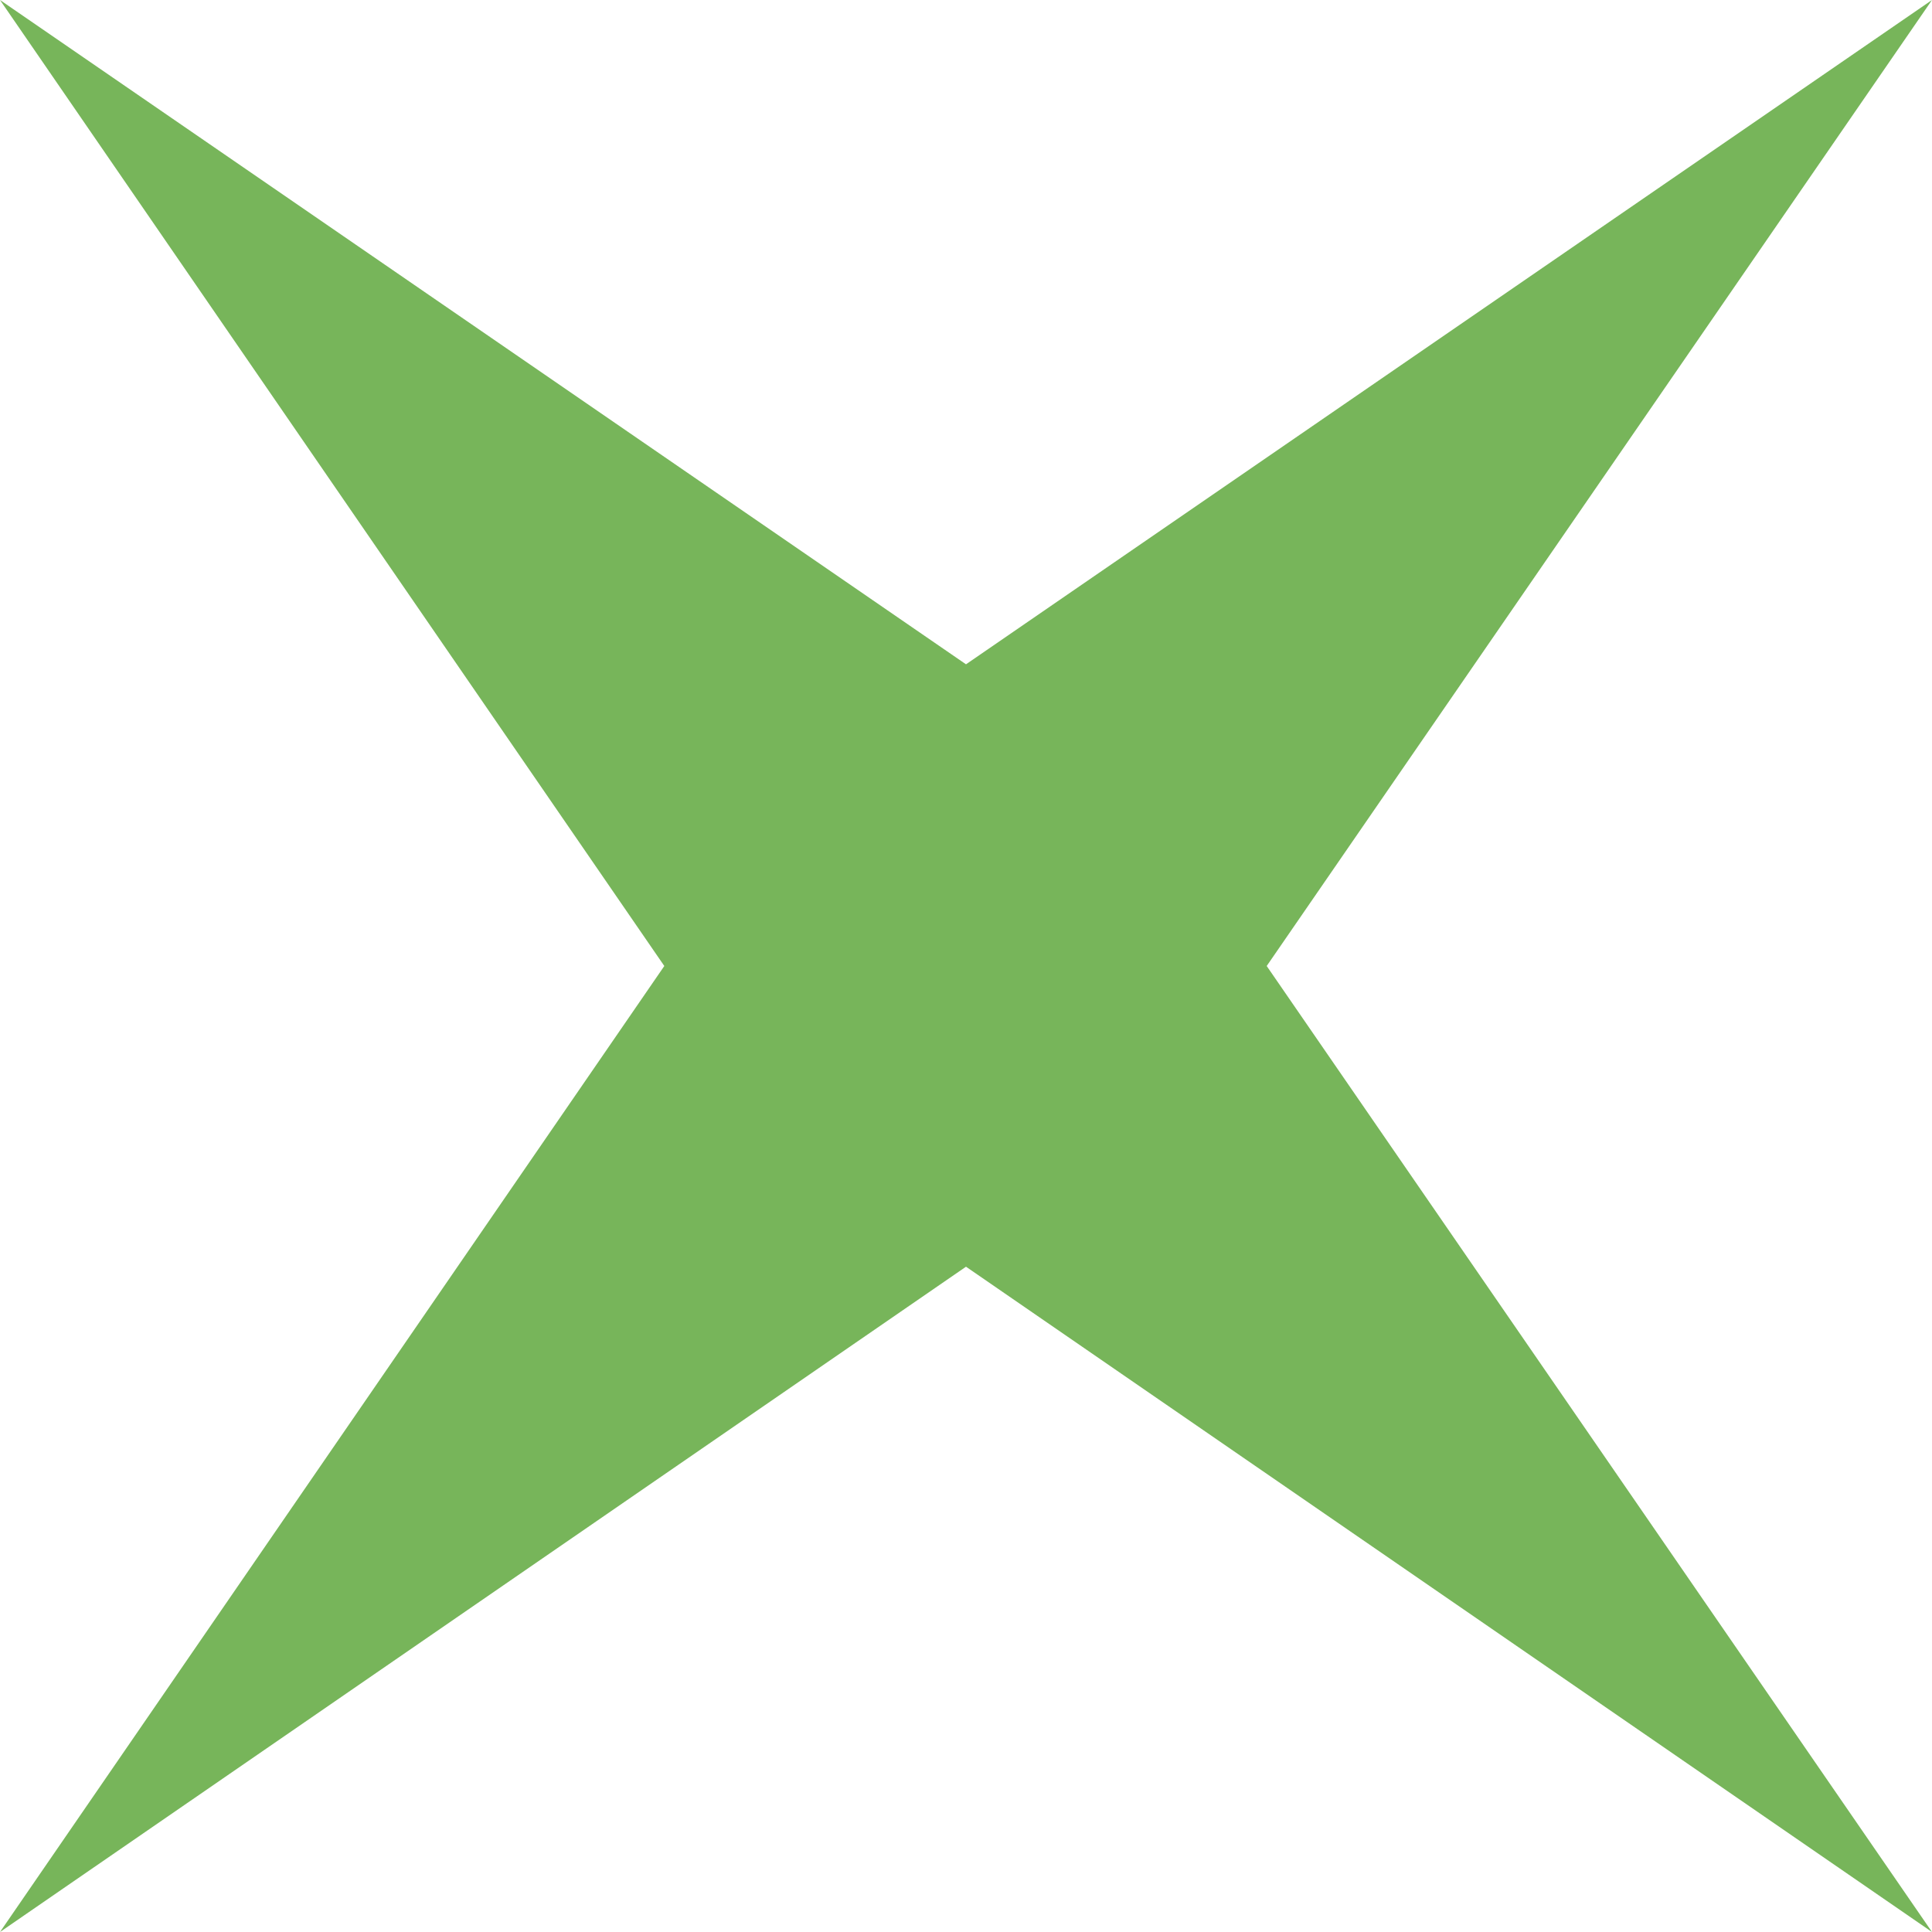
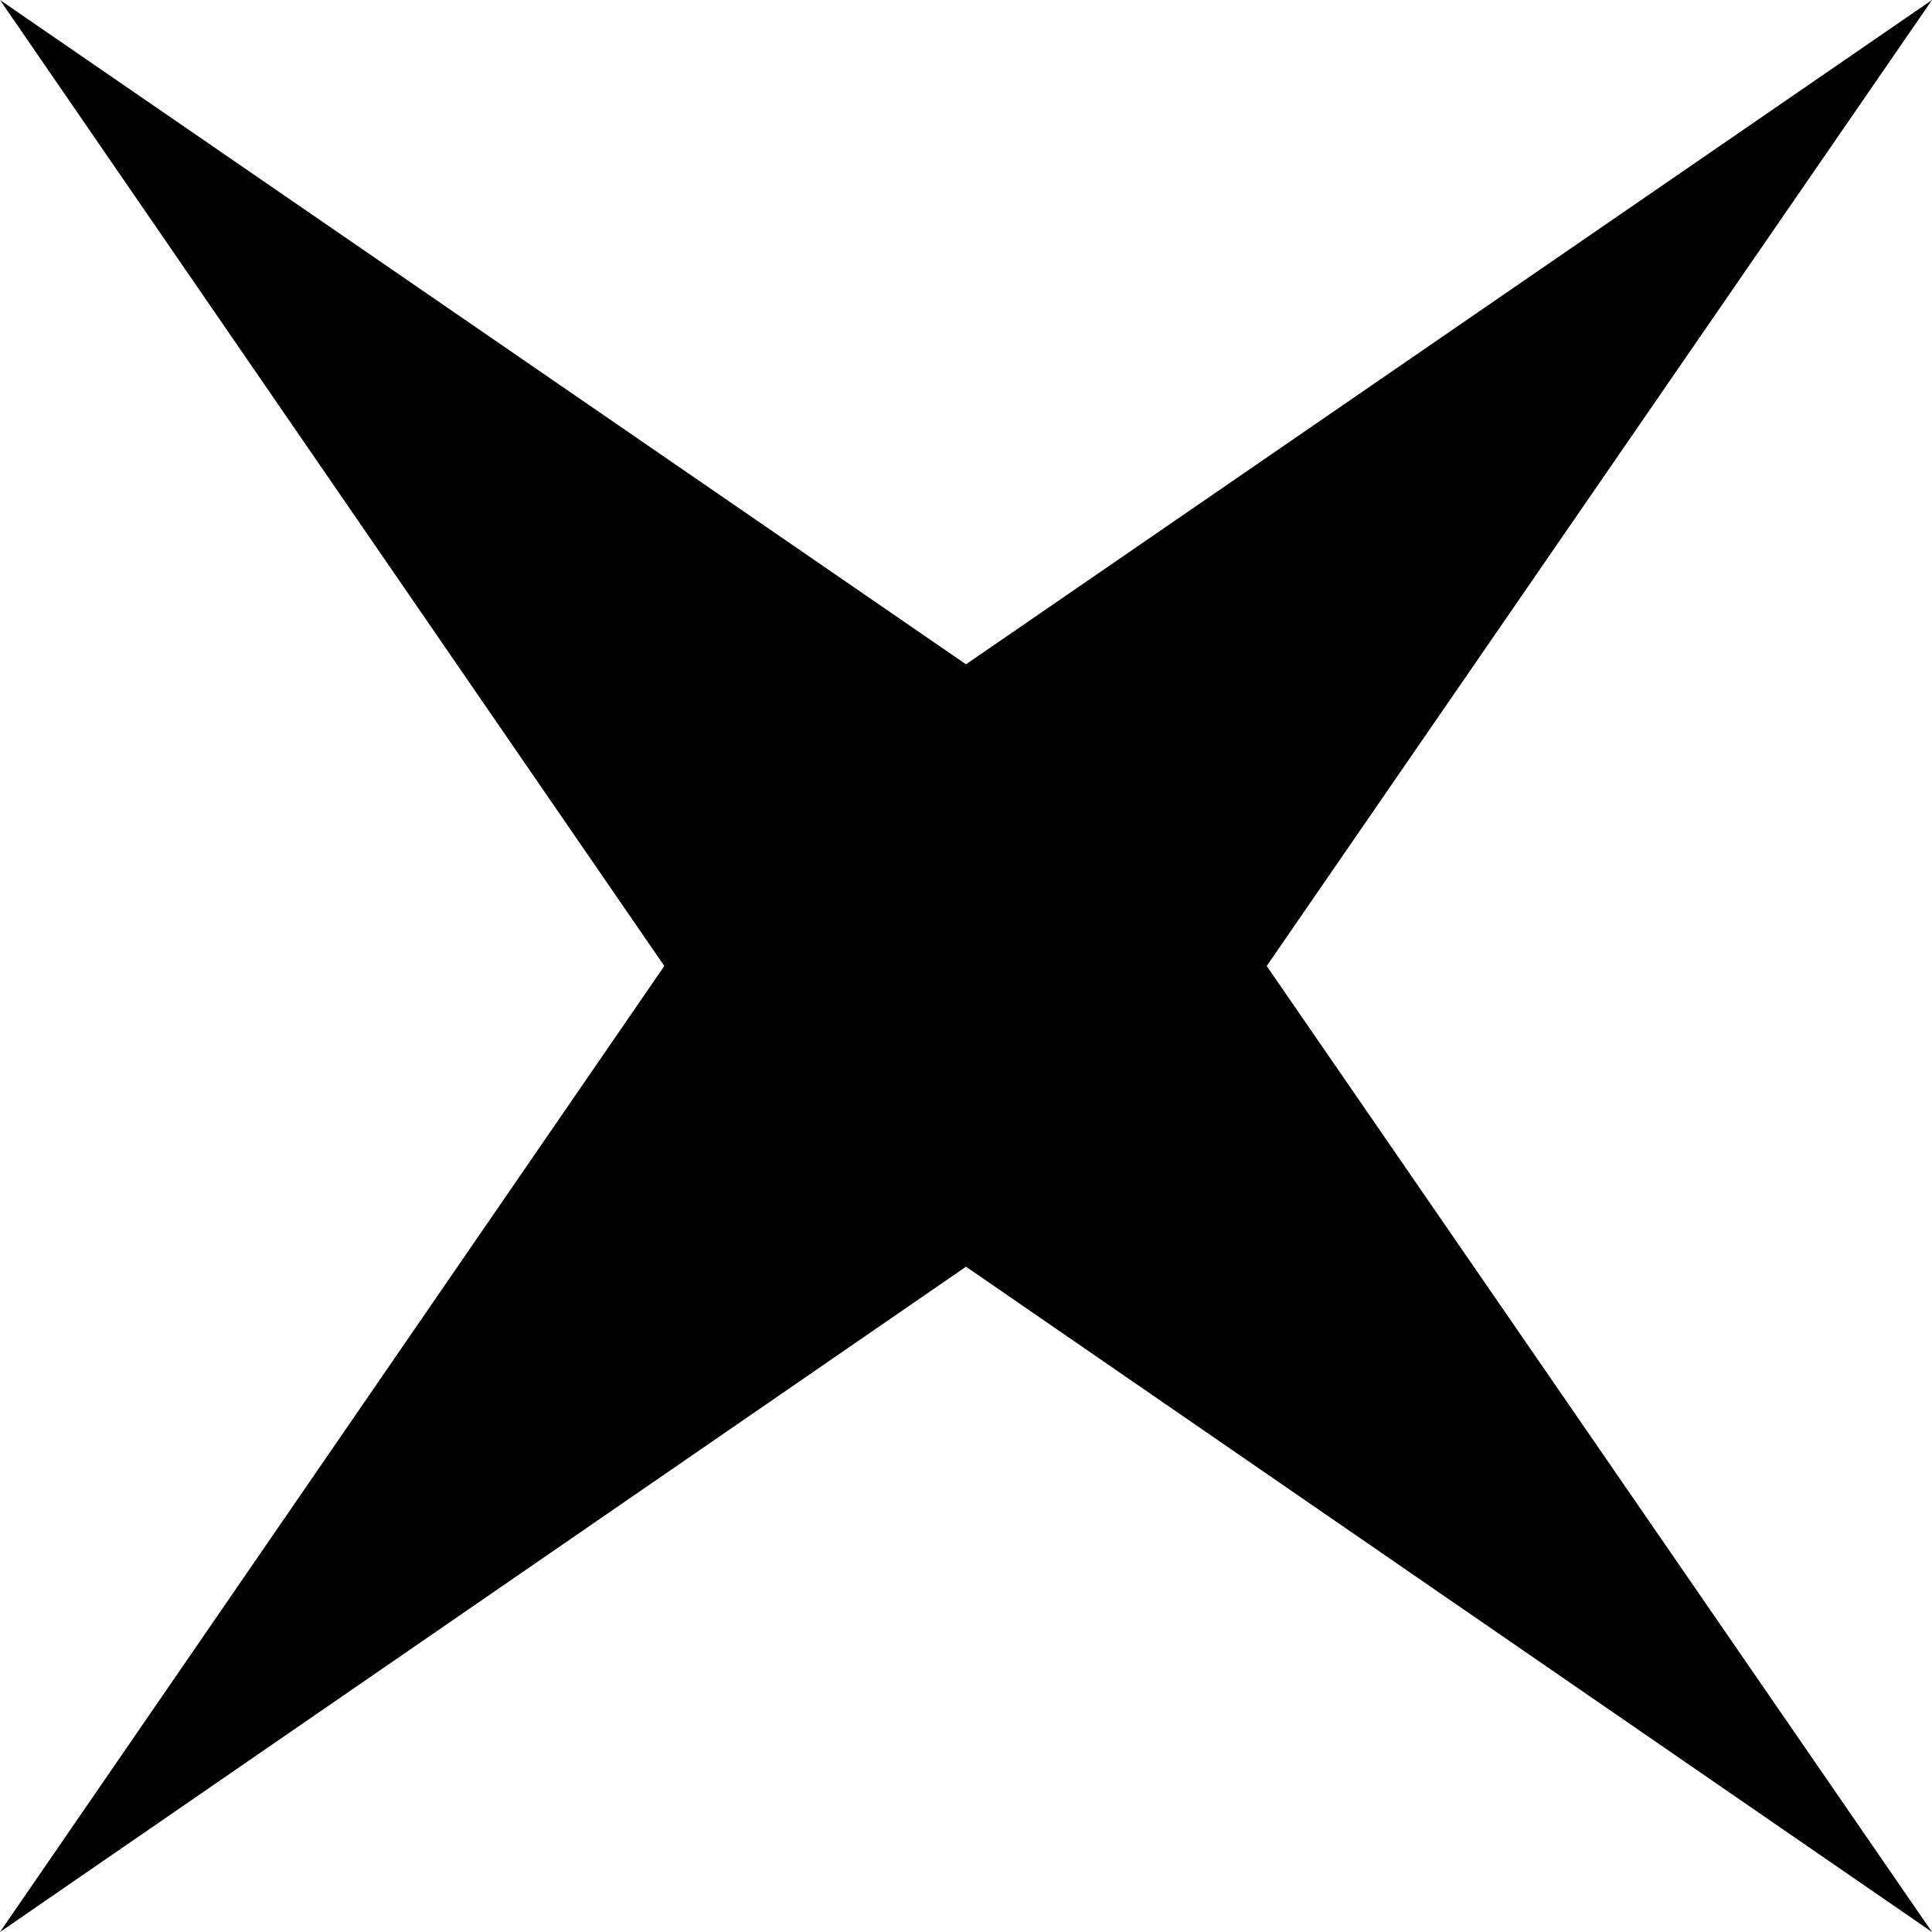
<svg xmlns="http://www.w3.org/2000/svg" viewBox="0 0 19.66 19.66">
  <defs>
-     <style>.cls-1{fill:#77b55a;}</style>
+     <style>.cls-1{fill: black;}</style>
  </defs>
  <g id="圖層_2" data-name="圖層 2">
    <g id="圖層_1-2" data-name="圖層 1">
      <polygon class="cls-1" points="19.66 19.66 9.83 12.89 0 19.66 6.76 9.83 0 0 9.83 6.76 19.66 0 12.89 9.83 19.66 19.66" />
    </g>
  </g>
</svg>
